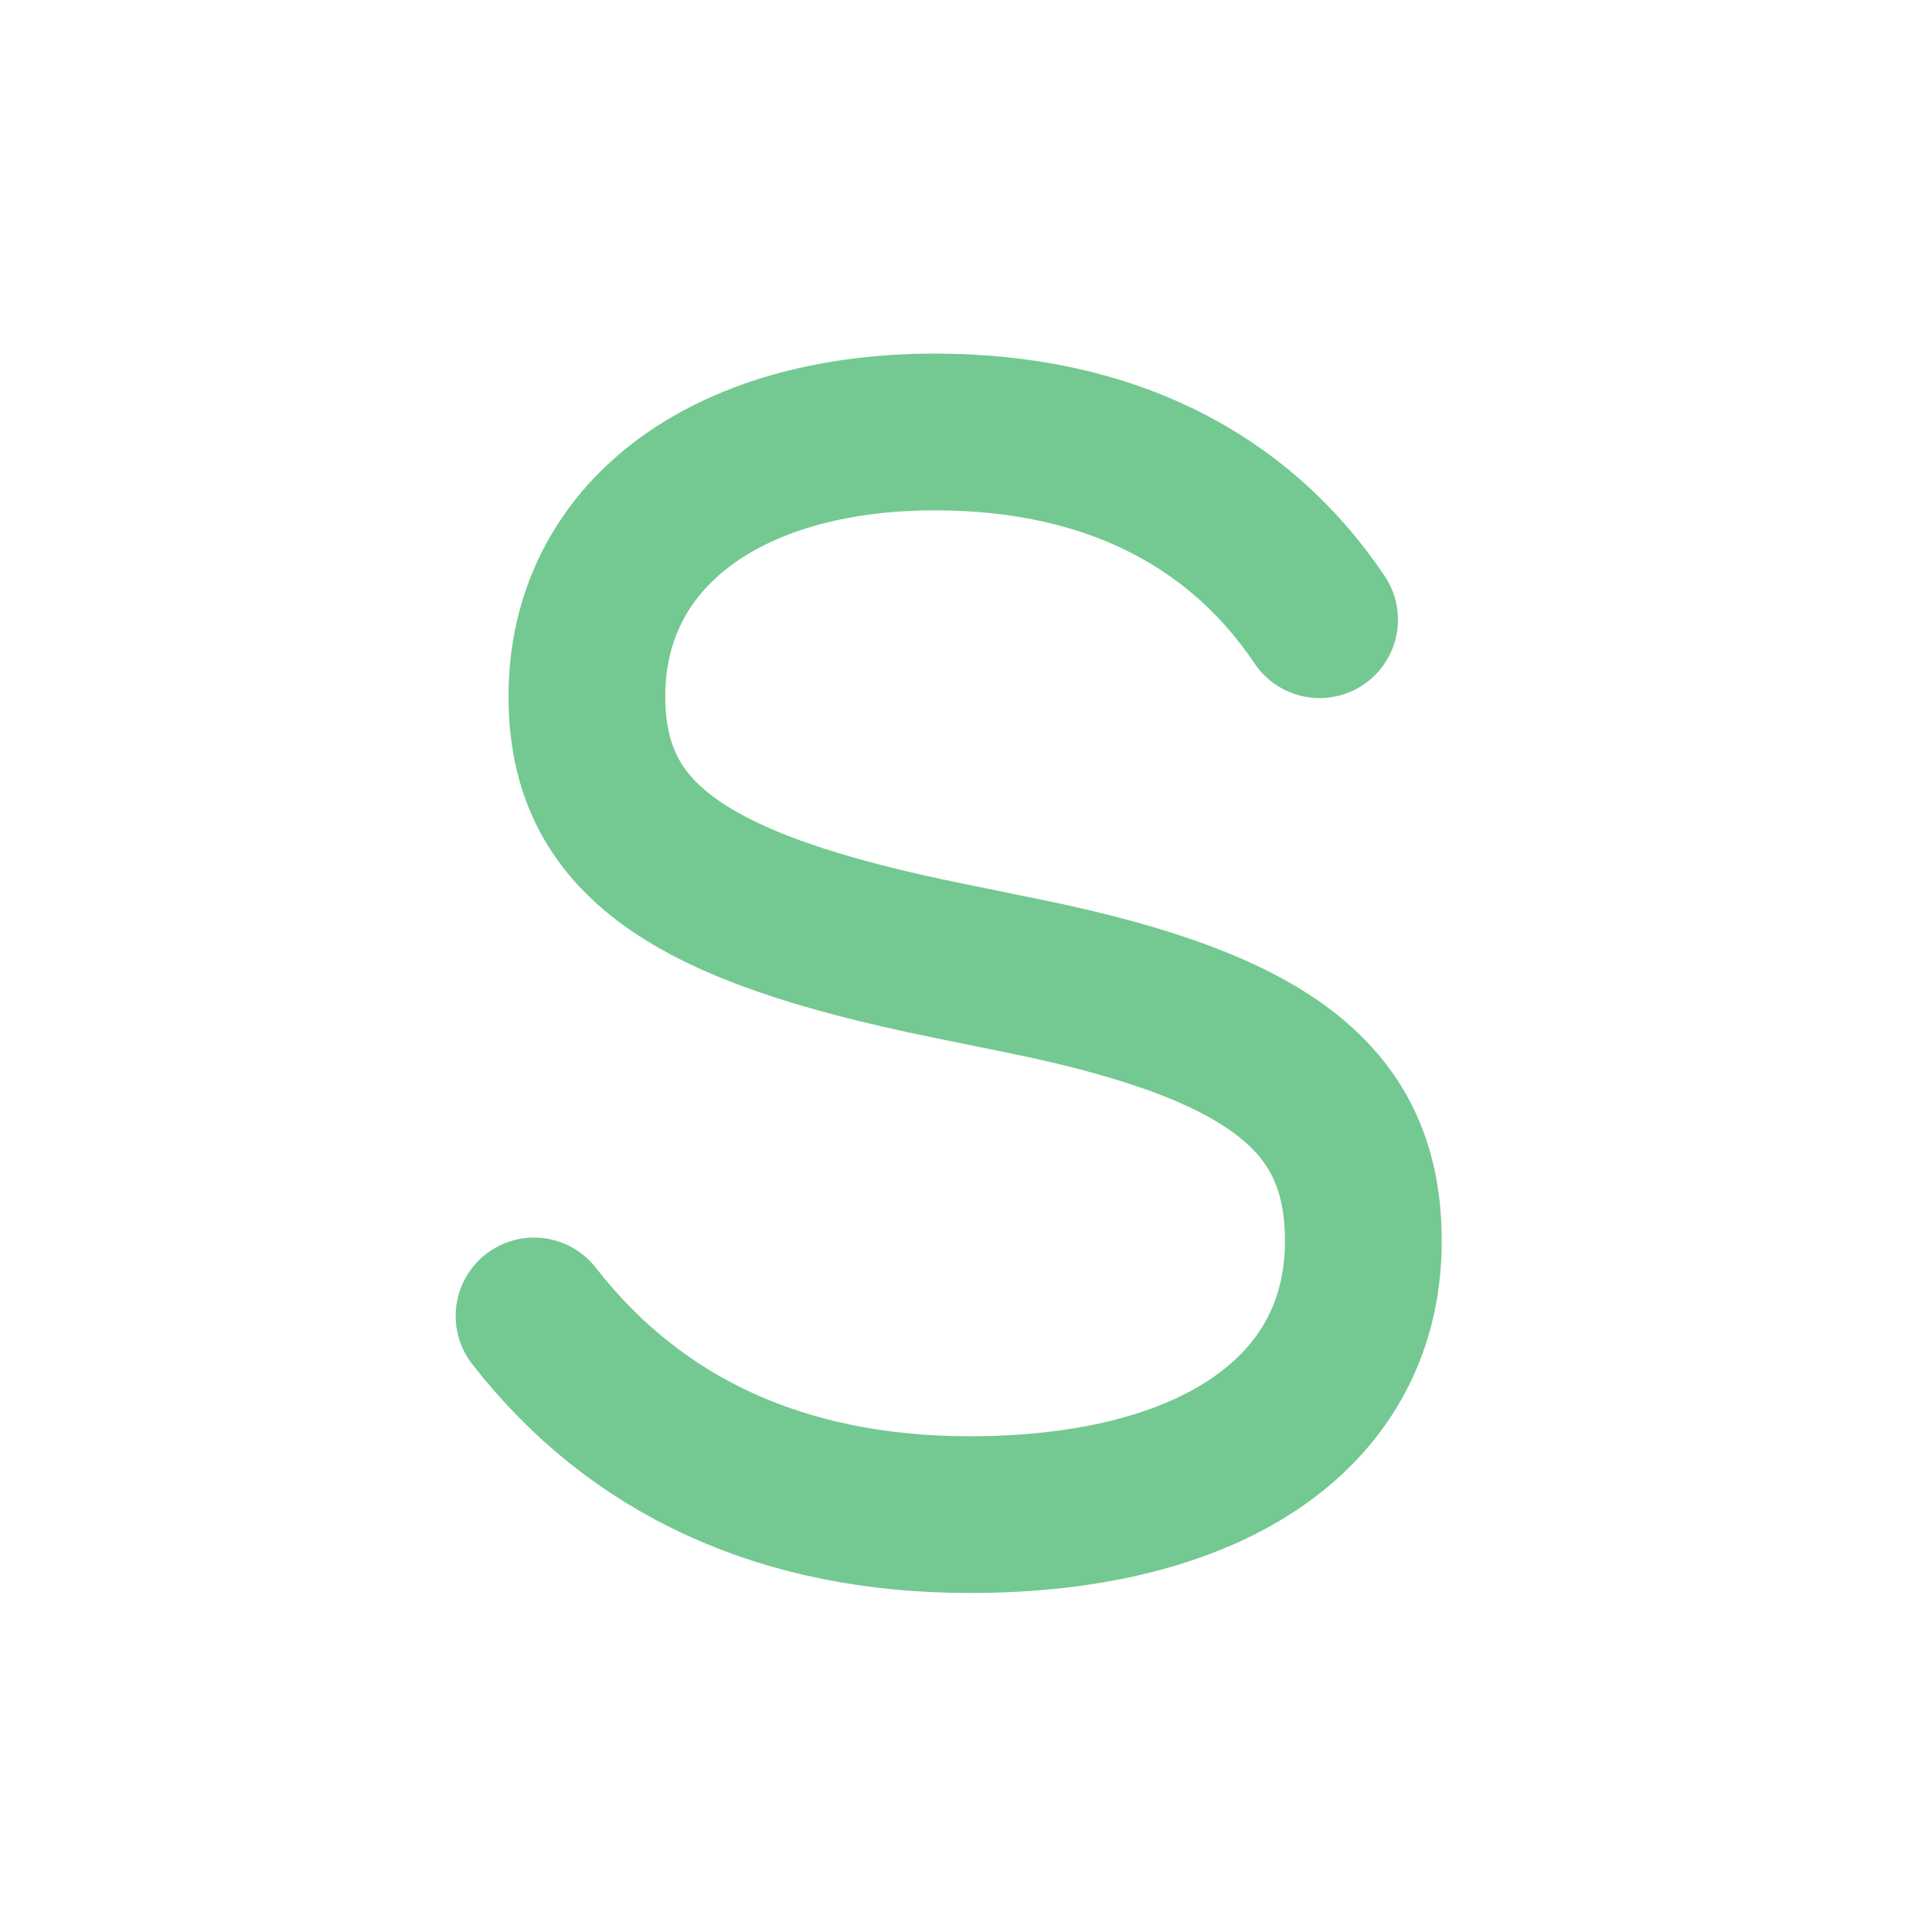
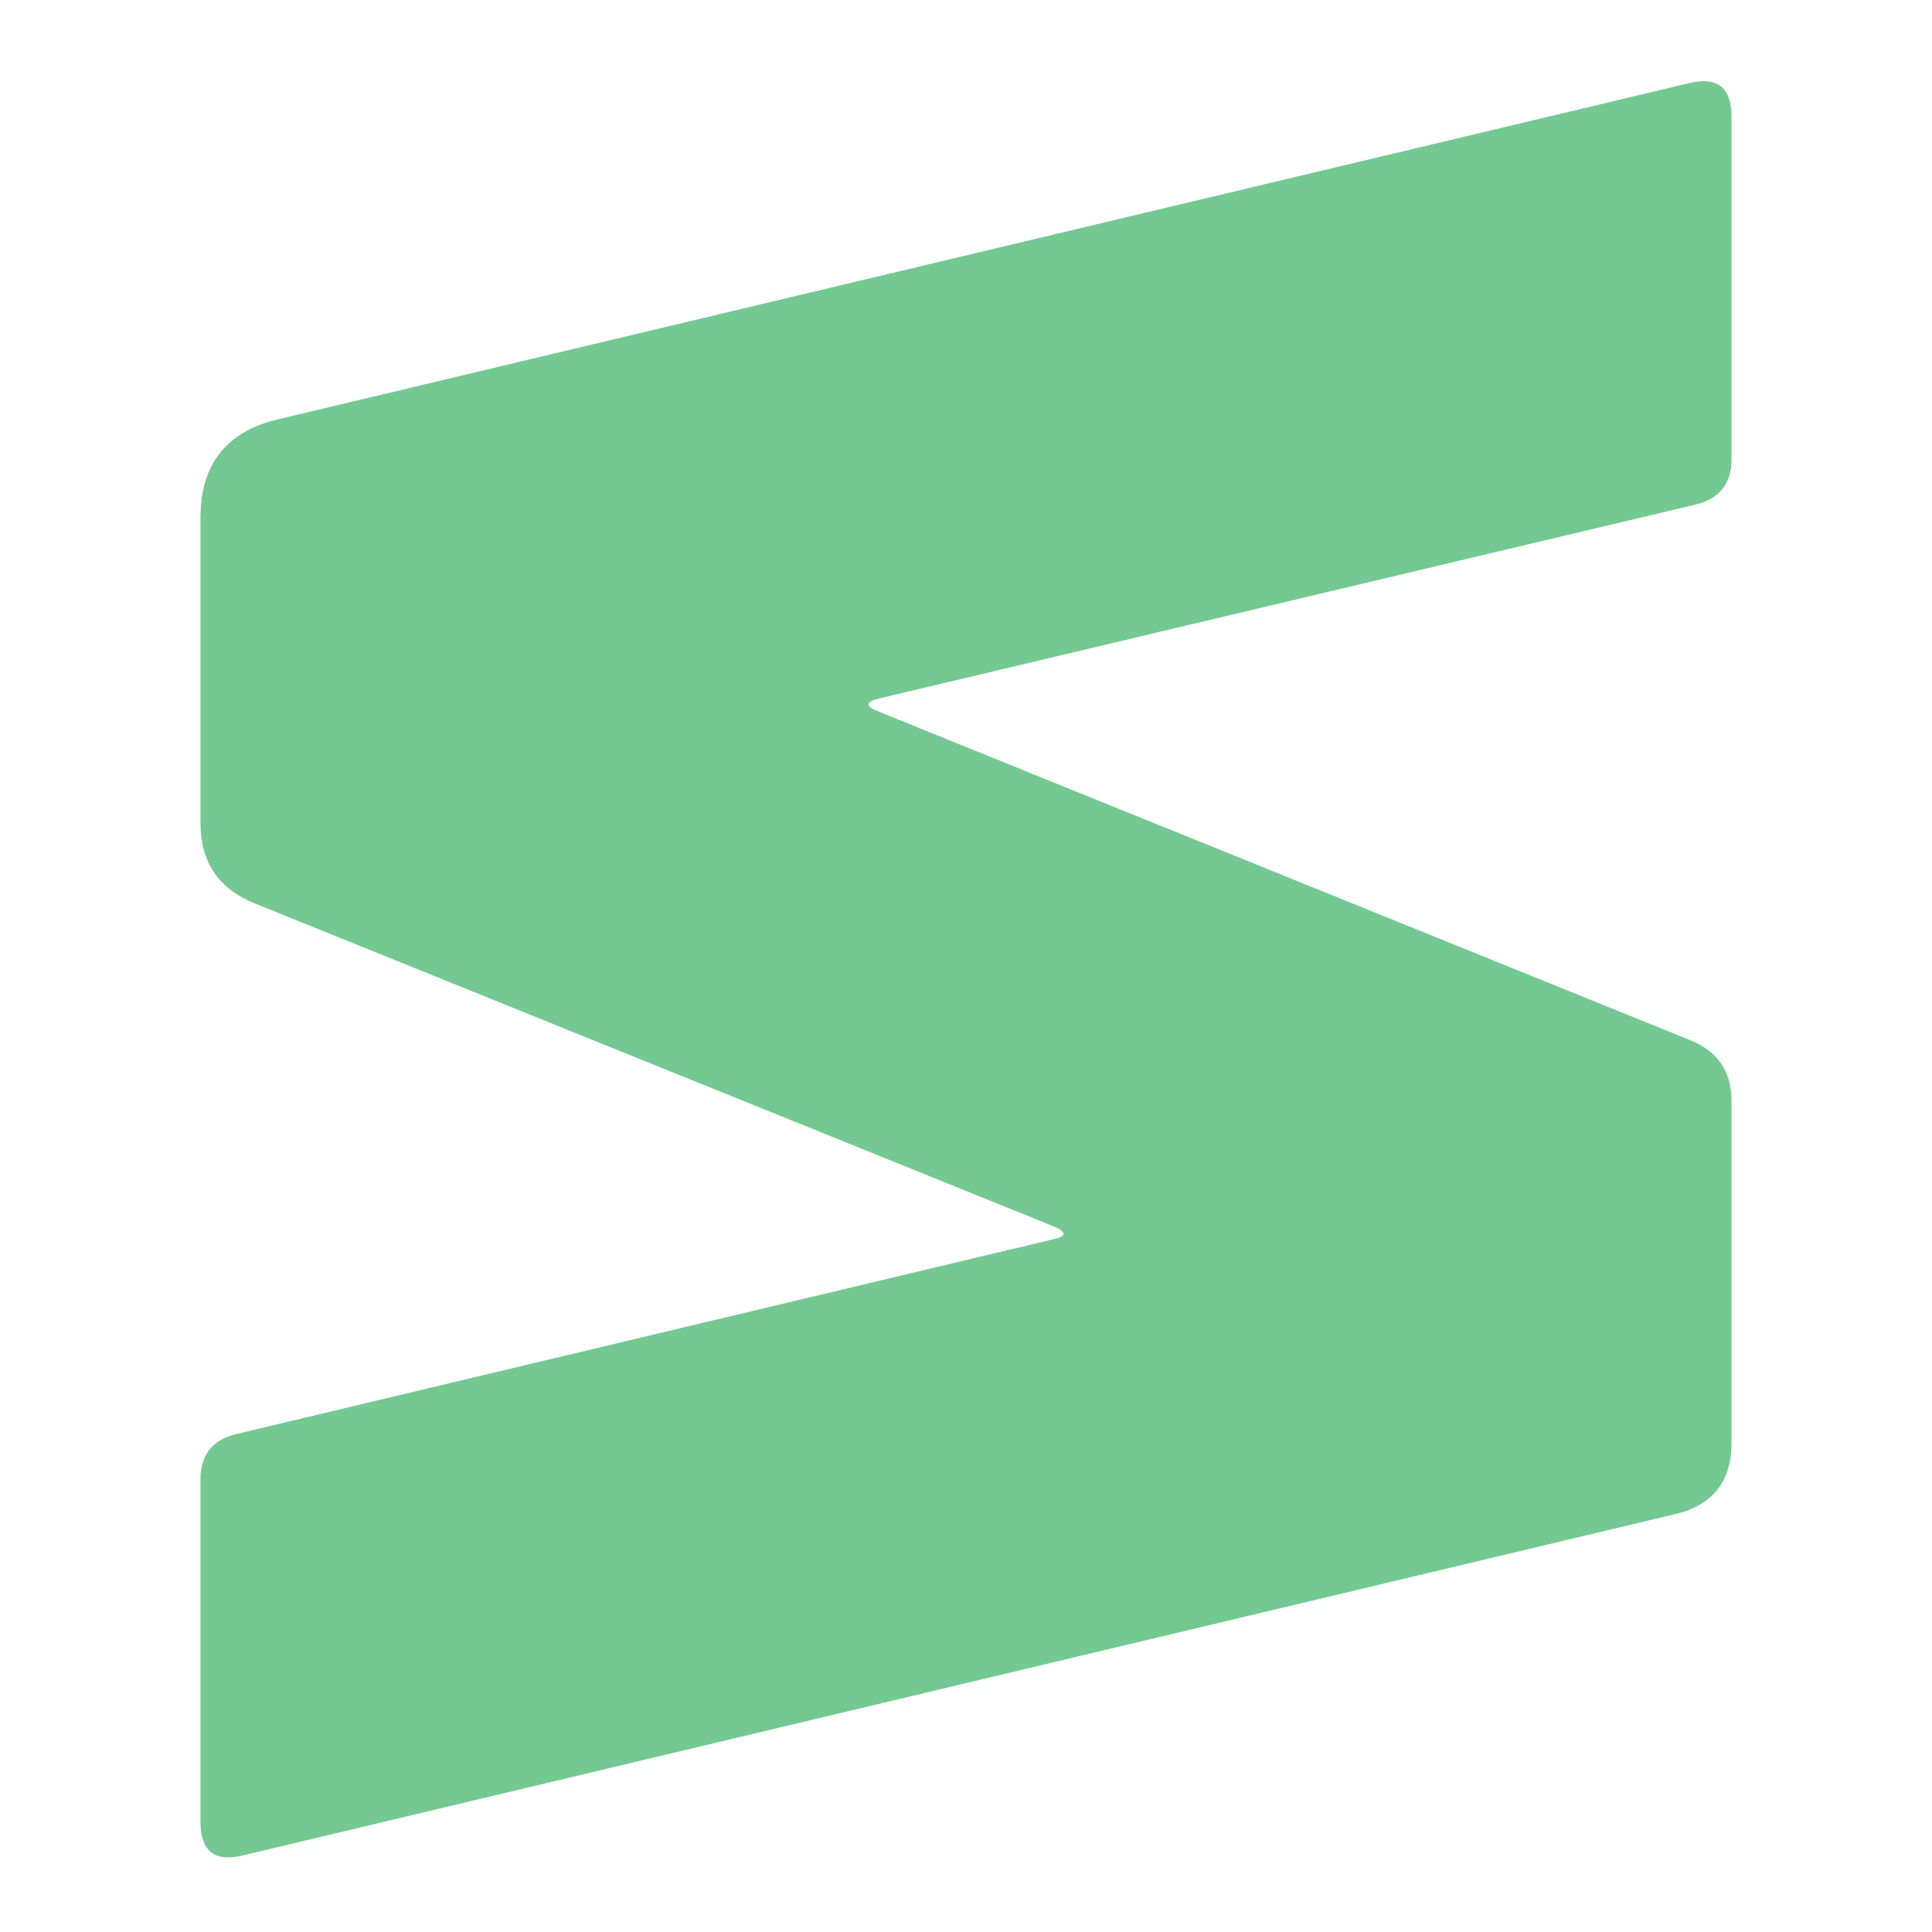
<svg xmlns="http://www.w3.org/2000/svg" width="1024" height="1024" viewBox="-53 -53 106 106">
-   <path d="M706 322c-45-67-117-103-211-103-115 0-191 57-191 145 0 78 55 116 198 145l44 9c136 28 184 69 184 145 0 93-82 150-216 150-102 0-183-37-239-109" transform="scale(0.1) translate(-512 -512)" fill="none" stroke="#73C991" stroke-width="86" stroke-linecap="round" stroke-linejoin="round" />
+   <path d="M0.0 61.0Q0.0 50.0 10.7 47.5L204.2 1.4Q210.0 0.0 210.0 6.0L210.0 53.0Q210.0 58.0 205.1 59.2L93.1 85.8Q90.2 86.5 93.0 87.6L204.4 132.7Q210.0 135.0 210.0 141.0L210.0 187.9Q210.0 195.9 202.2 197.7L5.8 244.5Q0.0 245.9 0.0 239.9L0.0 192.9Q0.0 187.9 4.9 186.7L116.9 160.0Q119.8 159.4 117.0 158.2L7.4 113.9Q0.0 110.9 0.0 102.9Z" transform="translate(-42 -49) scale(0.4)" fill="#73C991" />
</svg>
